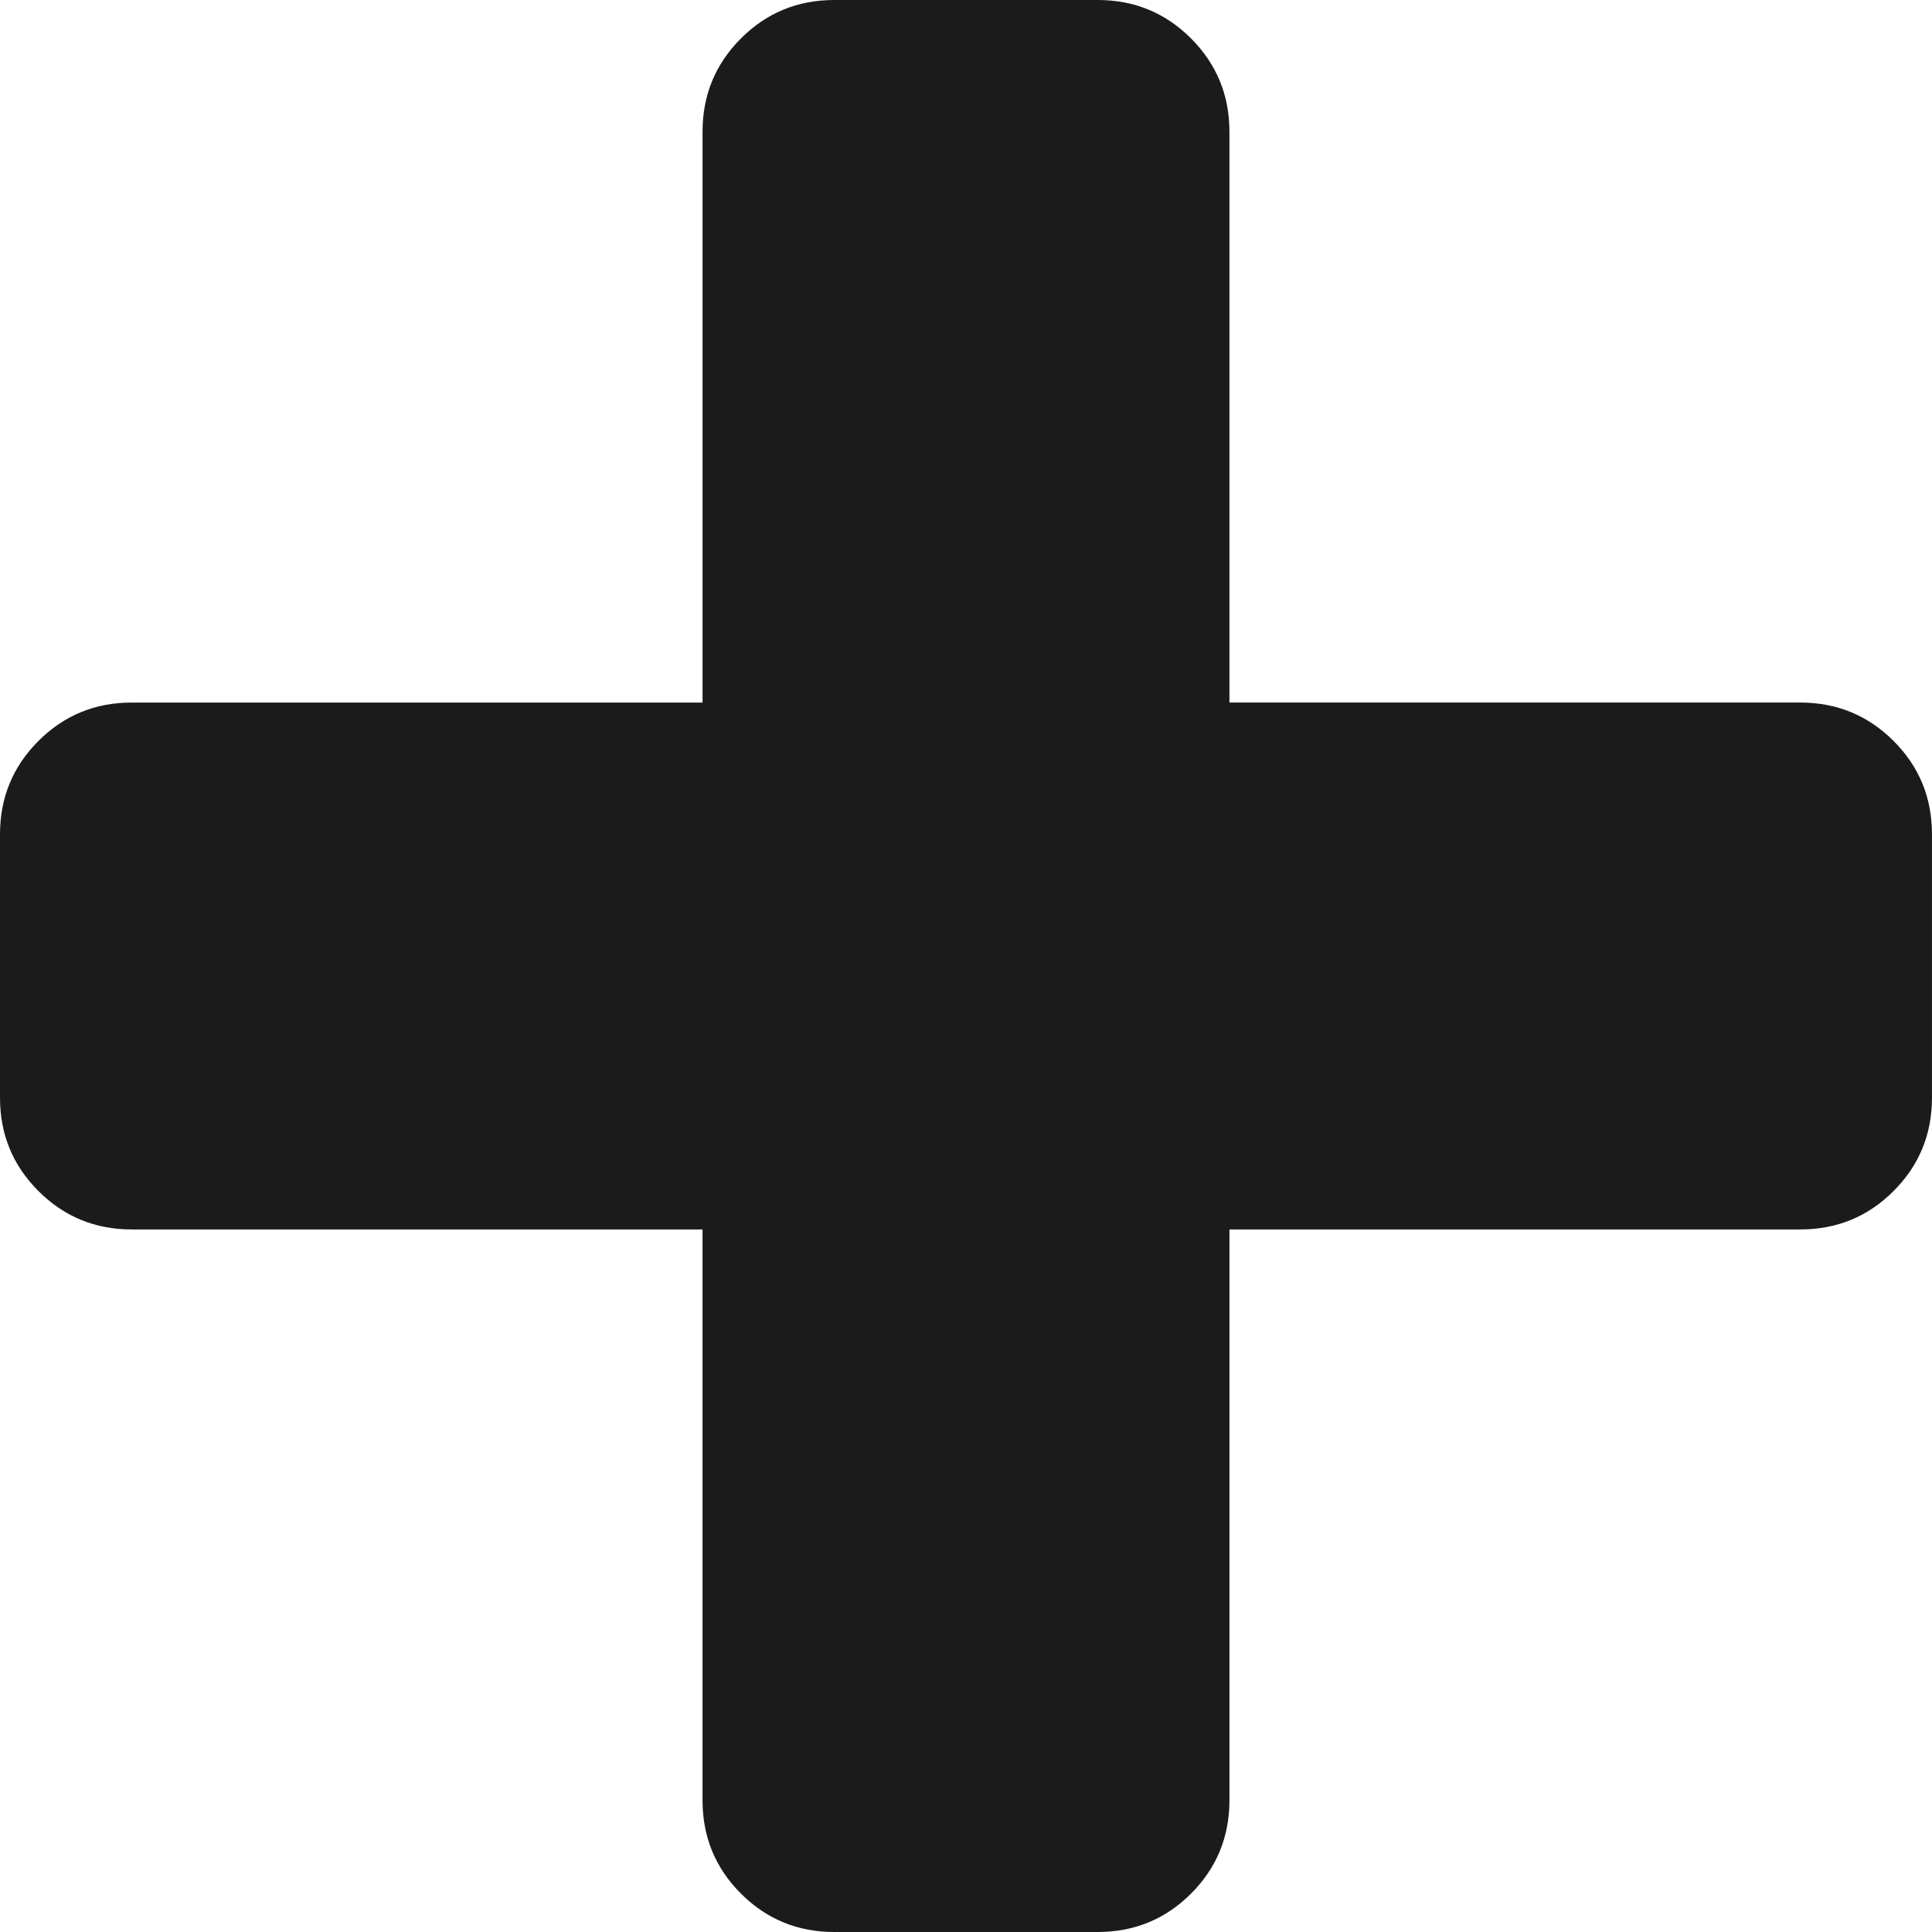
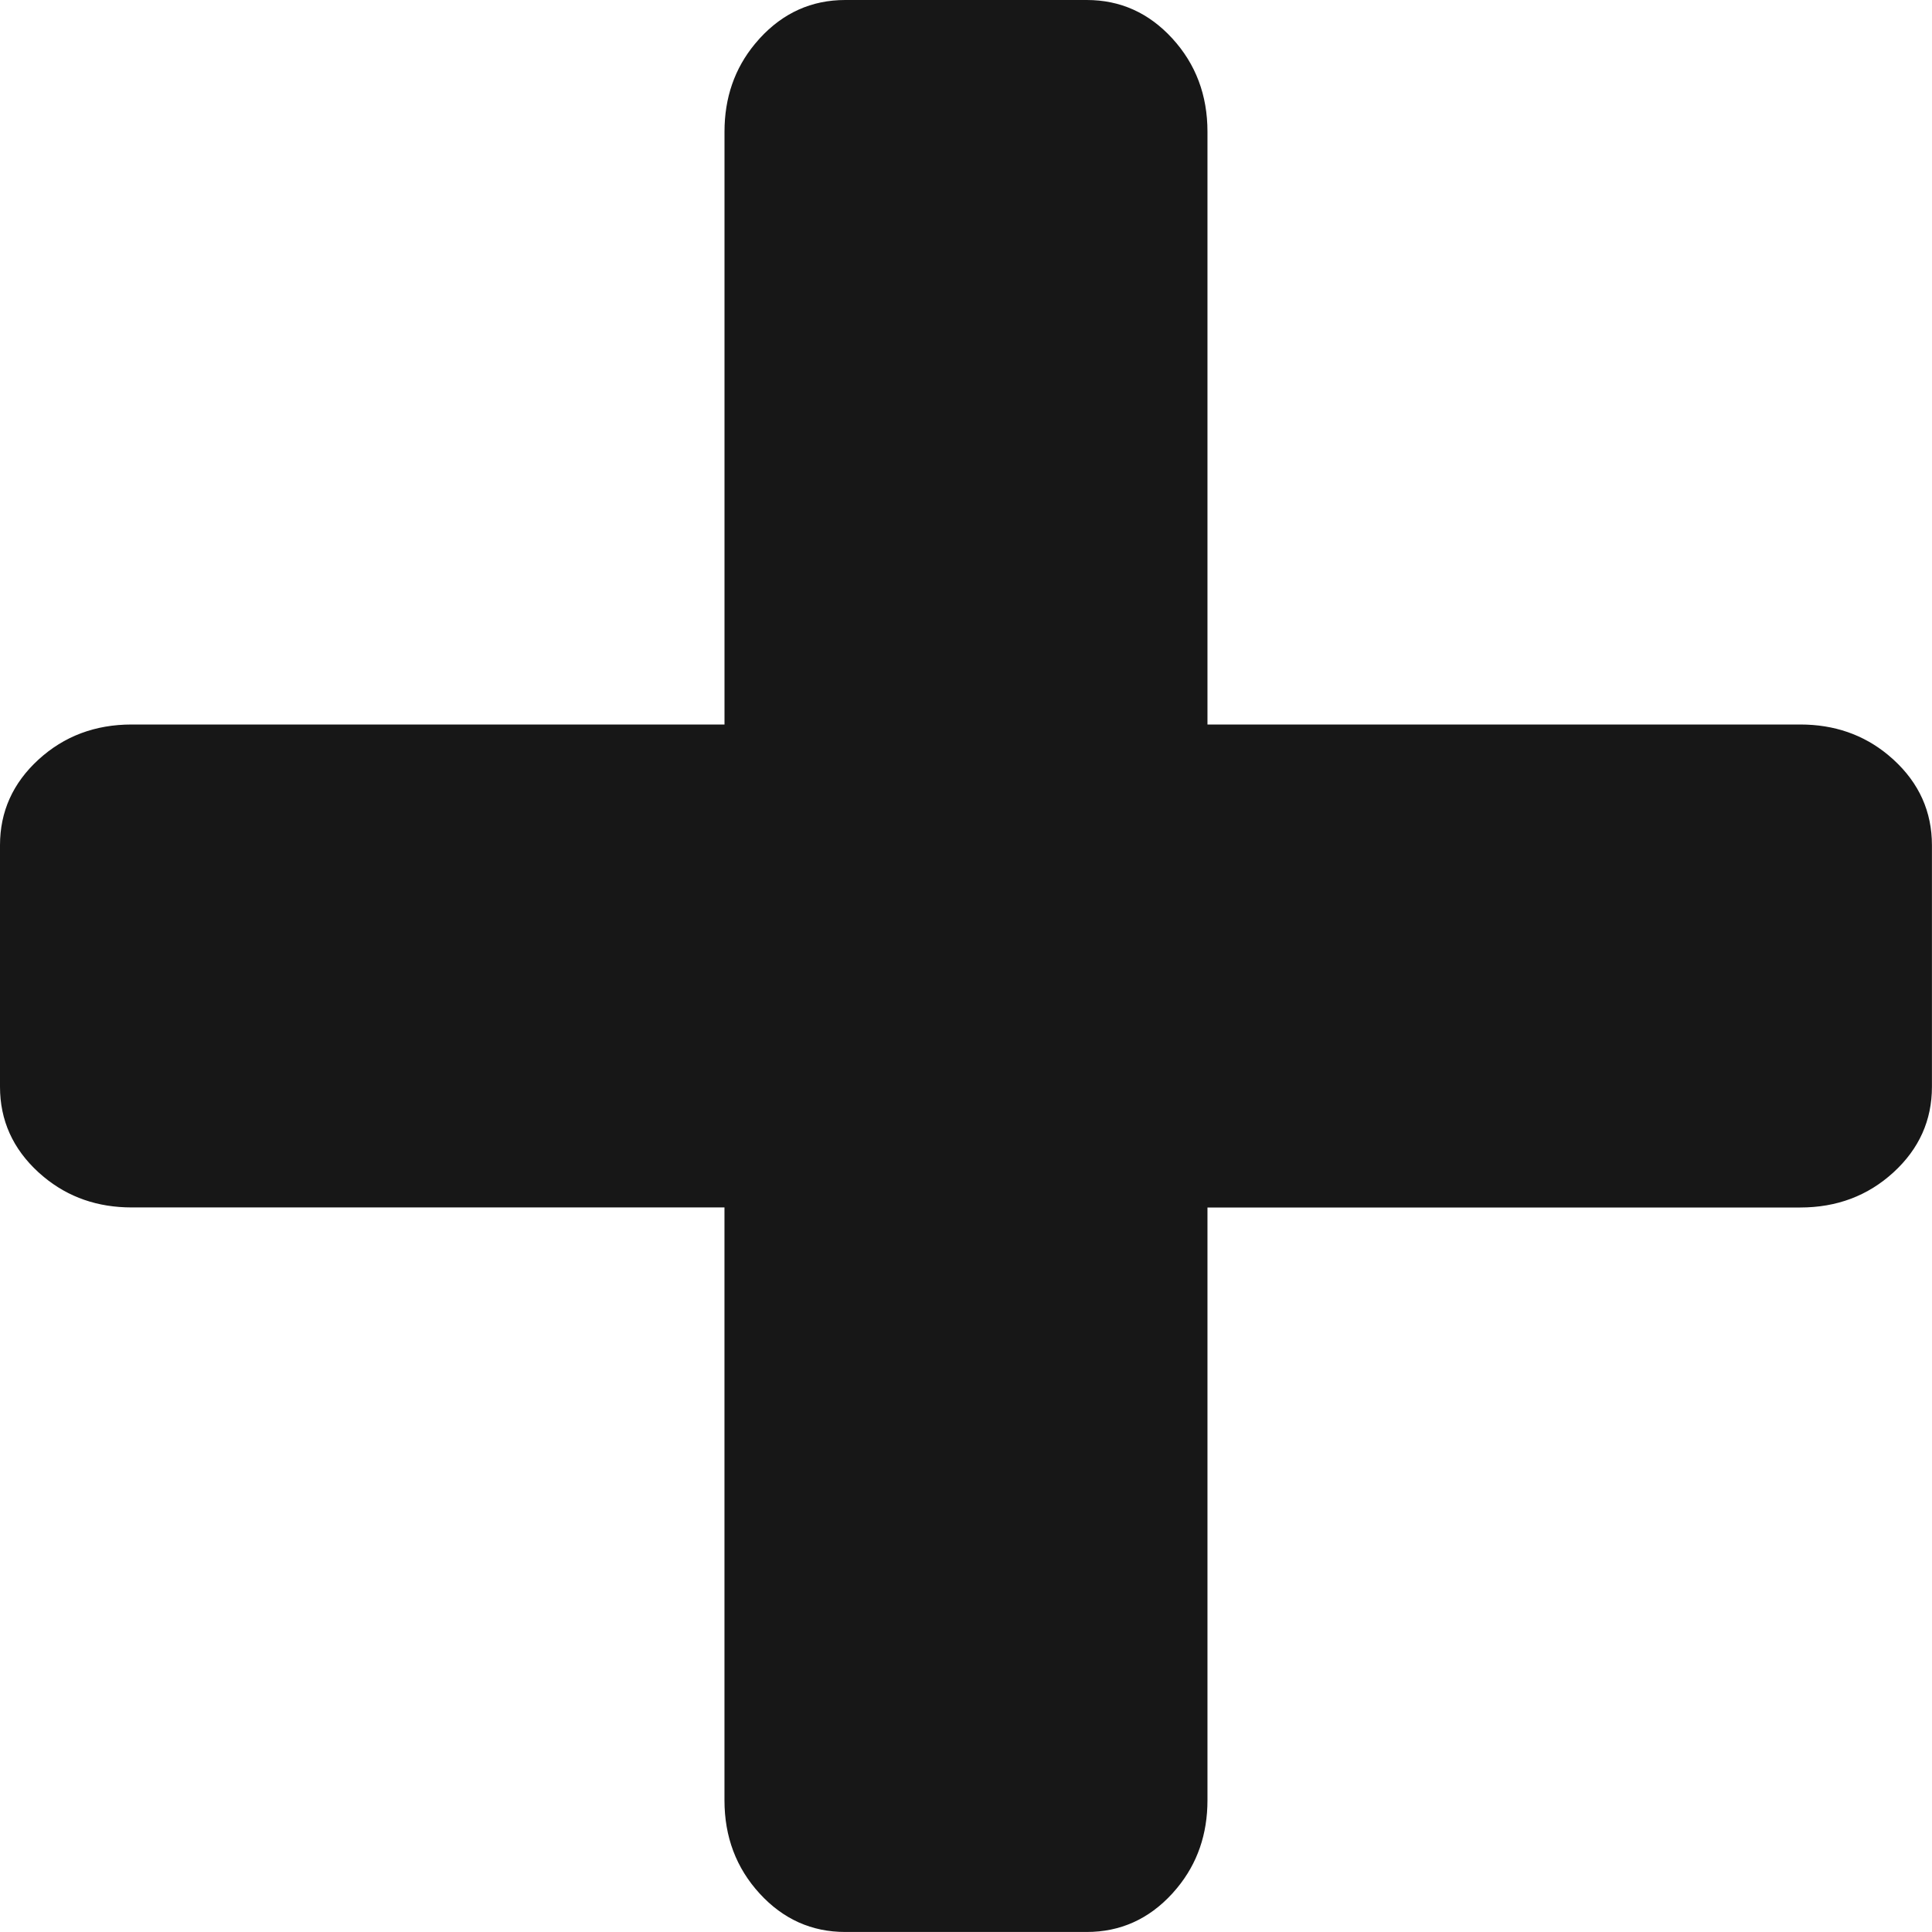
- <svg xmlns="http://www.w3.org/2000/svg" width="401.994" height="401.994">
-   <path d="M394 154.175c-5.33-5.33-11.806-7.994-19.417-7.994H255.81V27.41c0-7.61-2.665-14.084-7.993-19.414C242.487 2.666 236.02 0 228.397 0h-54.81c-7.613 0-14.085 2.663-19.415 7.993-5.33 5.33-7.994 11.803-7.994 19.414v118.775H27.408c-7.612 0-14.085 2.664-19.415 7.994S0 165.973 0 173.59v54.818c0 7.618 2.662 14.086 7.992 19.41 5.33 5.333 11.803 7.995 19.414 7.995h118.77V374.59c0 7.61 2.665 14.09 7.995 19.417 5.33 5.325 11.806 7.987 19.418 7.987H228.4c7.618 0 14.087-2.662 19.418-7.987 5.332-5.33 7.994-11.806 7.994-19.417V255.813h118.77c7.618 0 14.09-2.662 19.417-7.994 5.325-5.33 7.99-11.797 7.99-19.415v-54.82c0-7.615-2.66-14.086-7.993-19.413z" fill="#1b1b1b" />
+ <svg xmlns="http://www.w3.org/2000/svg" width="64" height="64">
+   <path fill="#171717" fill-rule="evenodd" d="M36 0c1.111 0 2.056.425 2.833 1.272.778.849 1.166 1.88 1.166 3.091V24h19.636c1.125 0 2.095.335 2.907 1.006l.184.16c.849.778 1.272 1.723 1.272 2.834v8c0 1.112-.425 2.057-1.272 2.834-.849.778-1.88 1.166-3.091 1.166H39.999v19.636c0 1.125-.335 2.094-1.006 2.906l-.16.185c-.778.848-1.722 1.272-2.833 1.272h-8.001c-1.111 0-2.056-.424-2.834-1.272-.778-.849-1.166-1.88-1.166-3.09V39.998H4.363c-1.125 0-2.094-.335-2.906-1.006l-.185-.16C.424 38.054 0 37.11 0 36v-8.001c0-1.111.424-2.056 1.272-2.834C2.121 24.387 3.152 24 4.363 24H24V4.363c0-1.125.335-2.094 1.006-2.906l.16-.185C25.944.423 26.889 0 28 0z" />
</svg>
